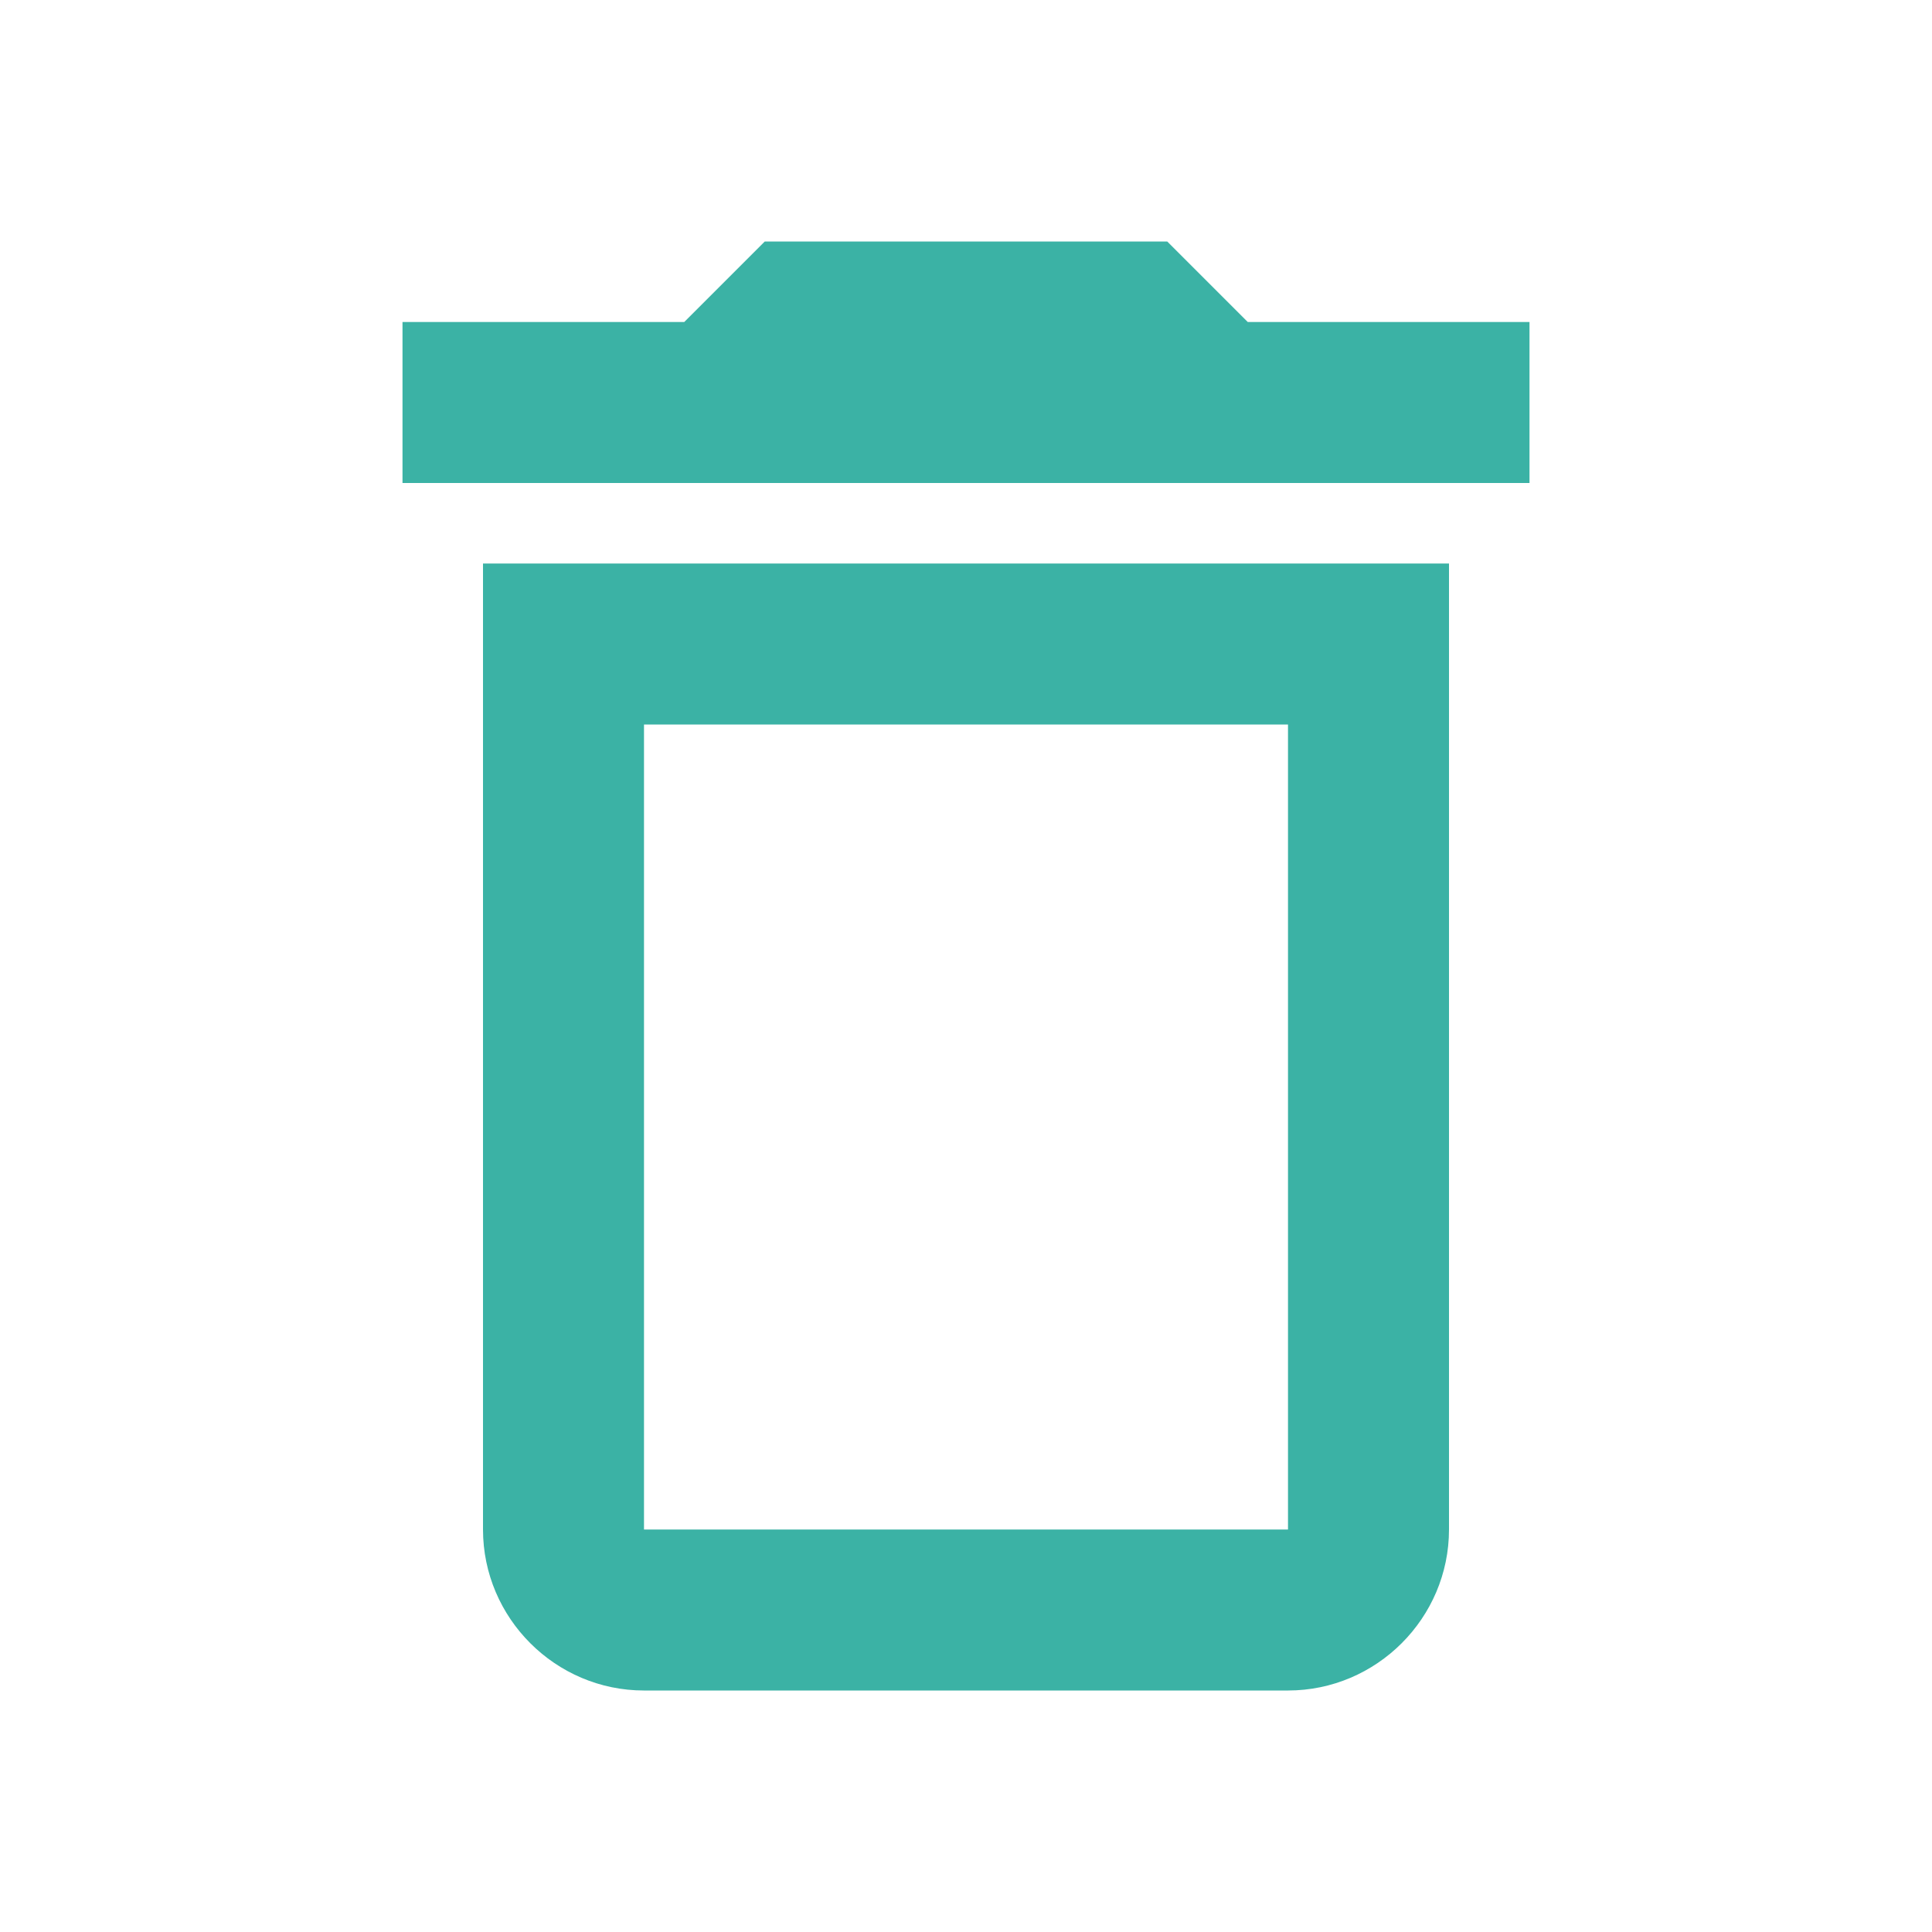
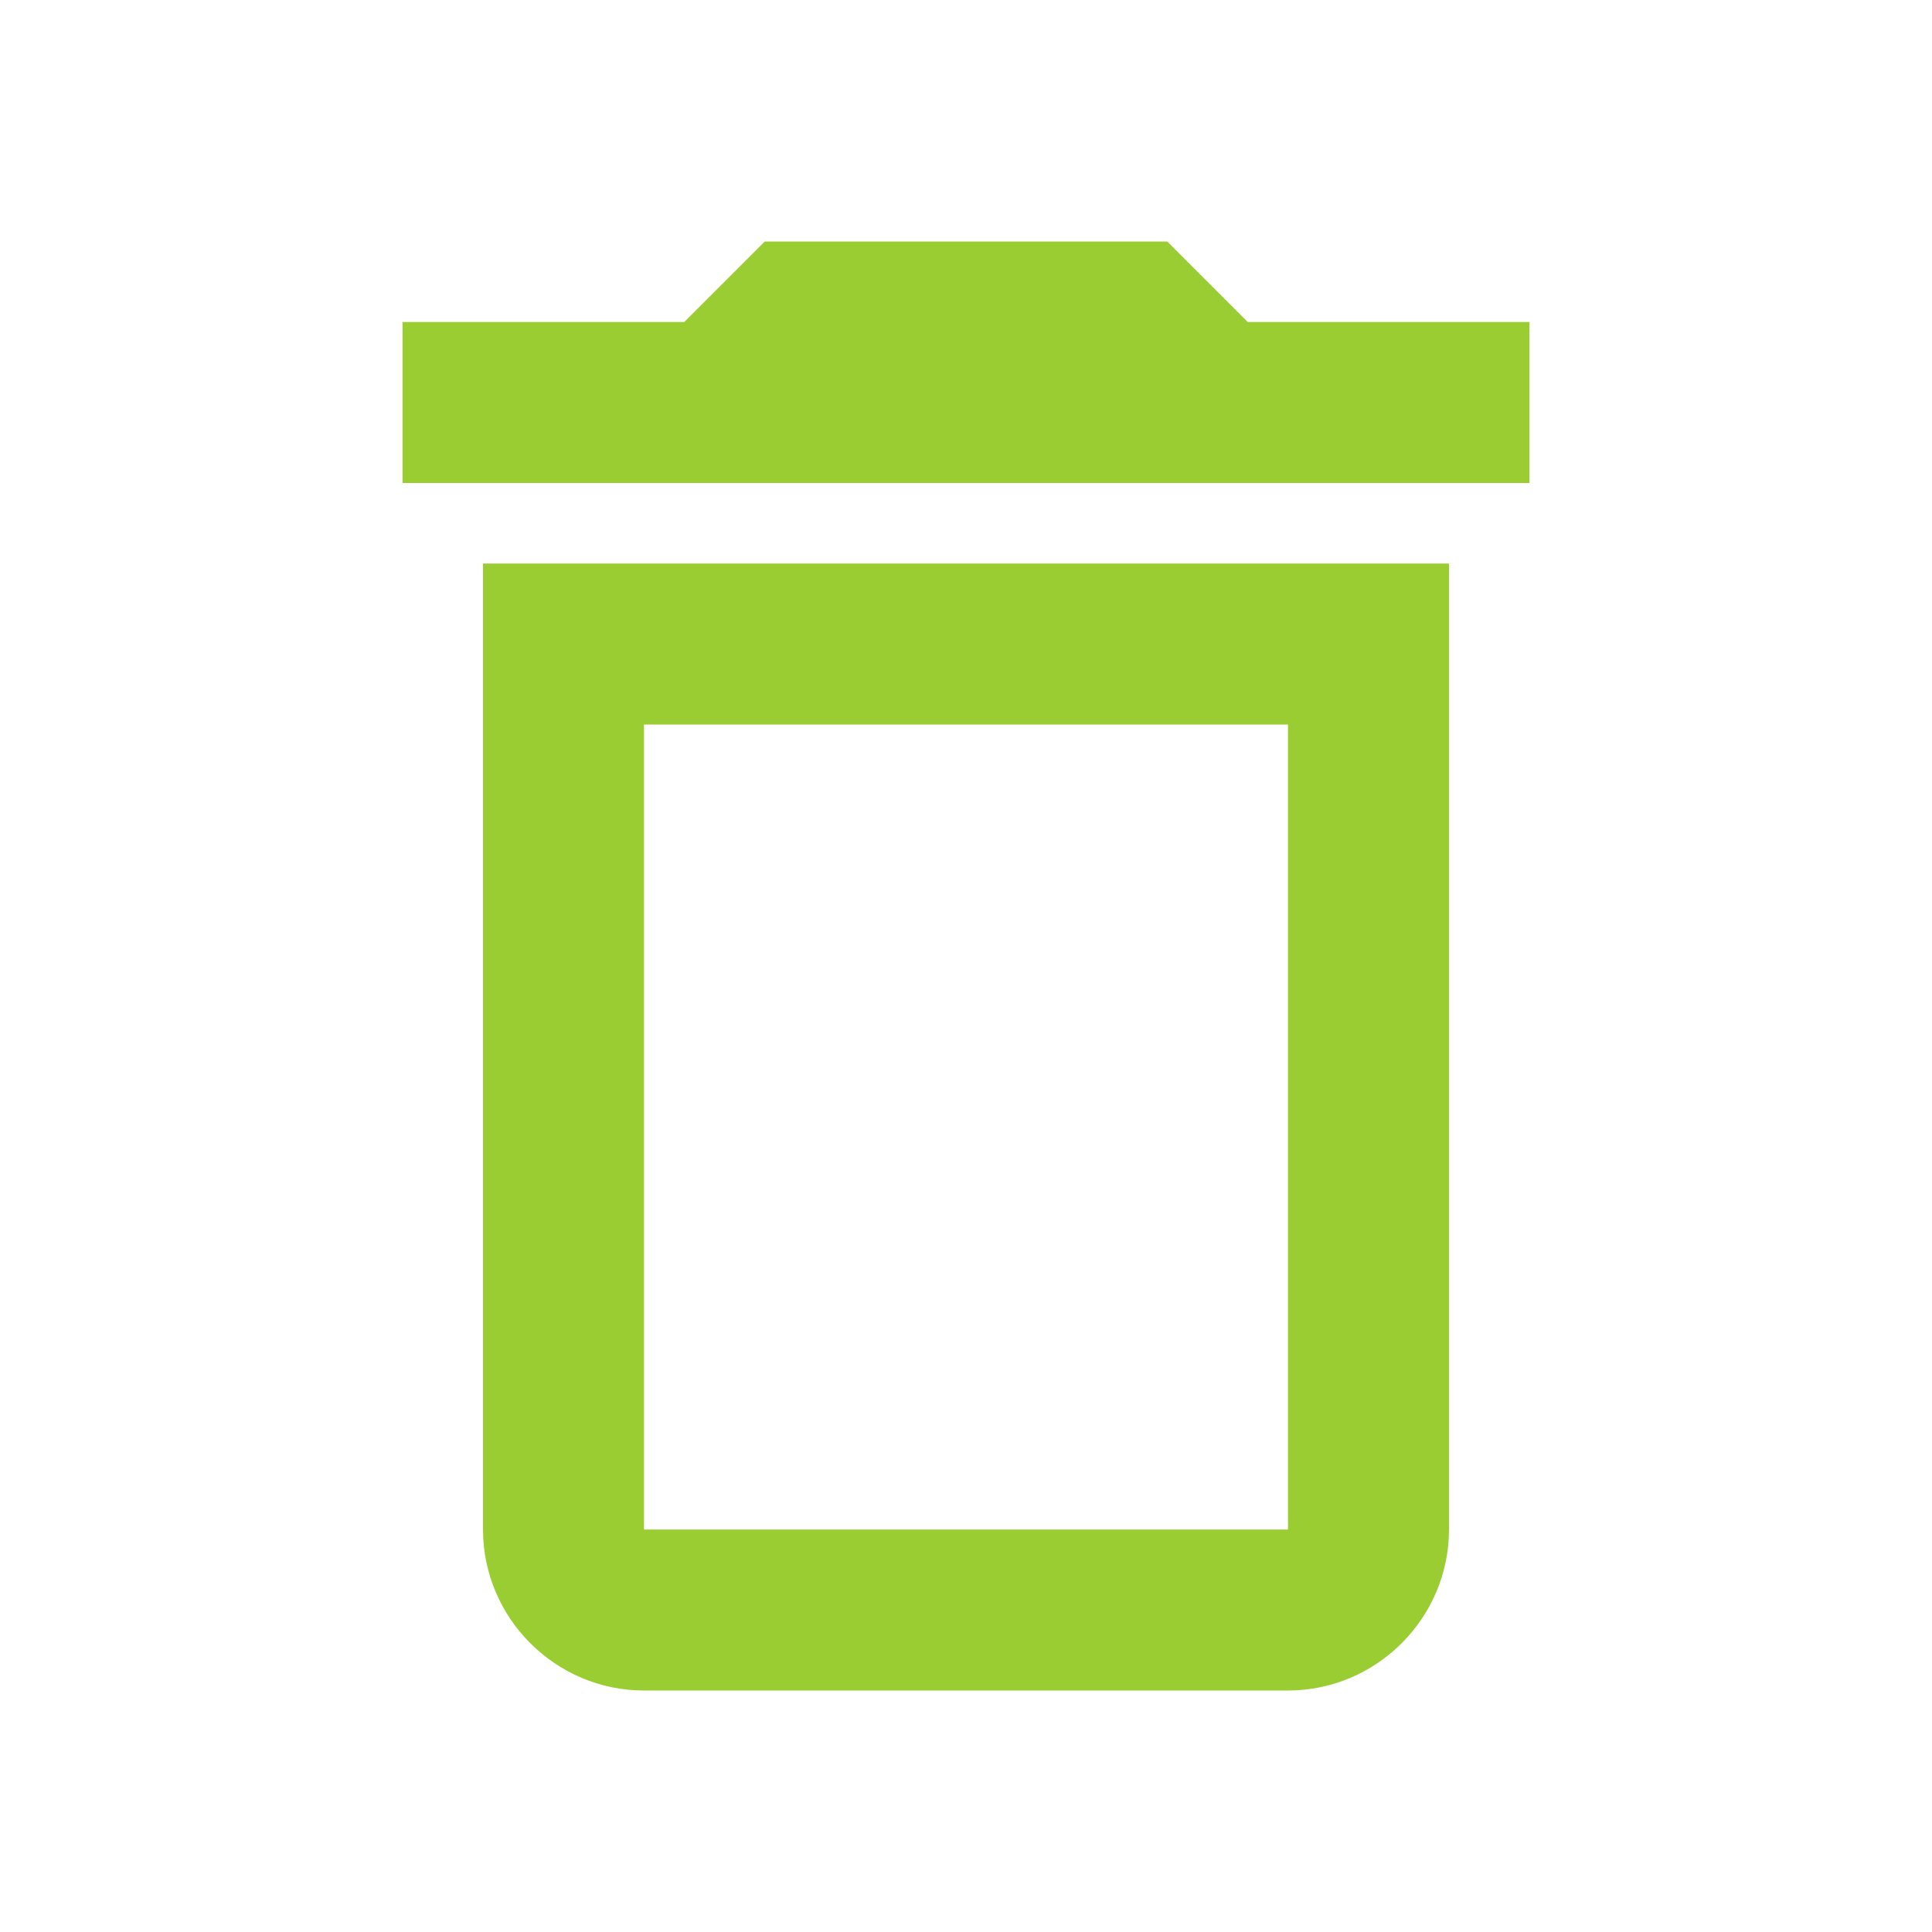
- <svg xmlns="http://www.w3.org/2000/svg" height="24px" viewBox="0 0 24 24" width="24px" fill="#3bb2a5">
+ <svg xmlns="http://www.w3.org/2000/svg" height="24px" viewBox="0 0 24 24" width="24px" fill="yellowgreen">
  <path d="M0 0h24v24H0V0z" fill="none" />
  <path d="M6 19c0 1.1.9 2 2 2h8c1.1 0 2-.9 2-2V7H6v12zM8 9h8v10H8V9zm7.5-5l-1-1h-5l-1 1H5v2h14V4h-3.5z" />
</svg>
